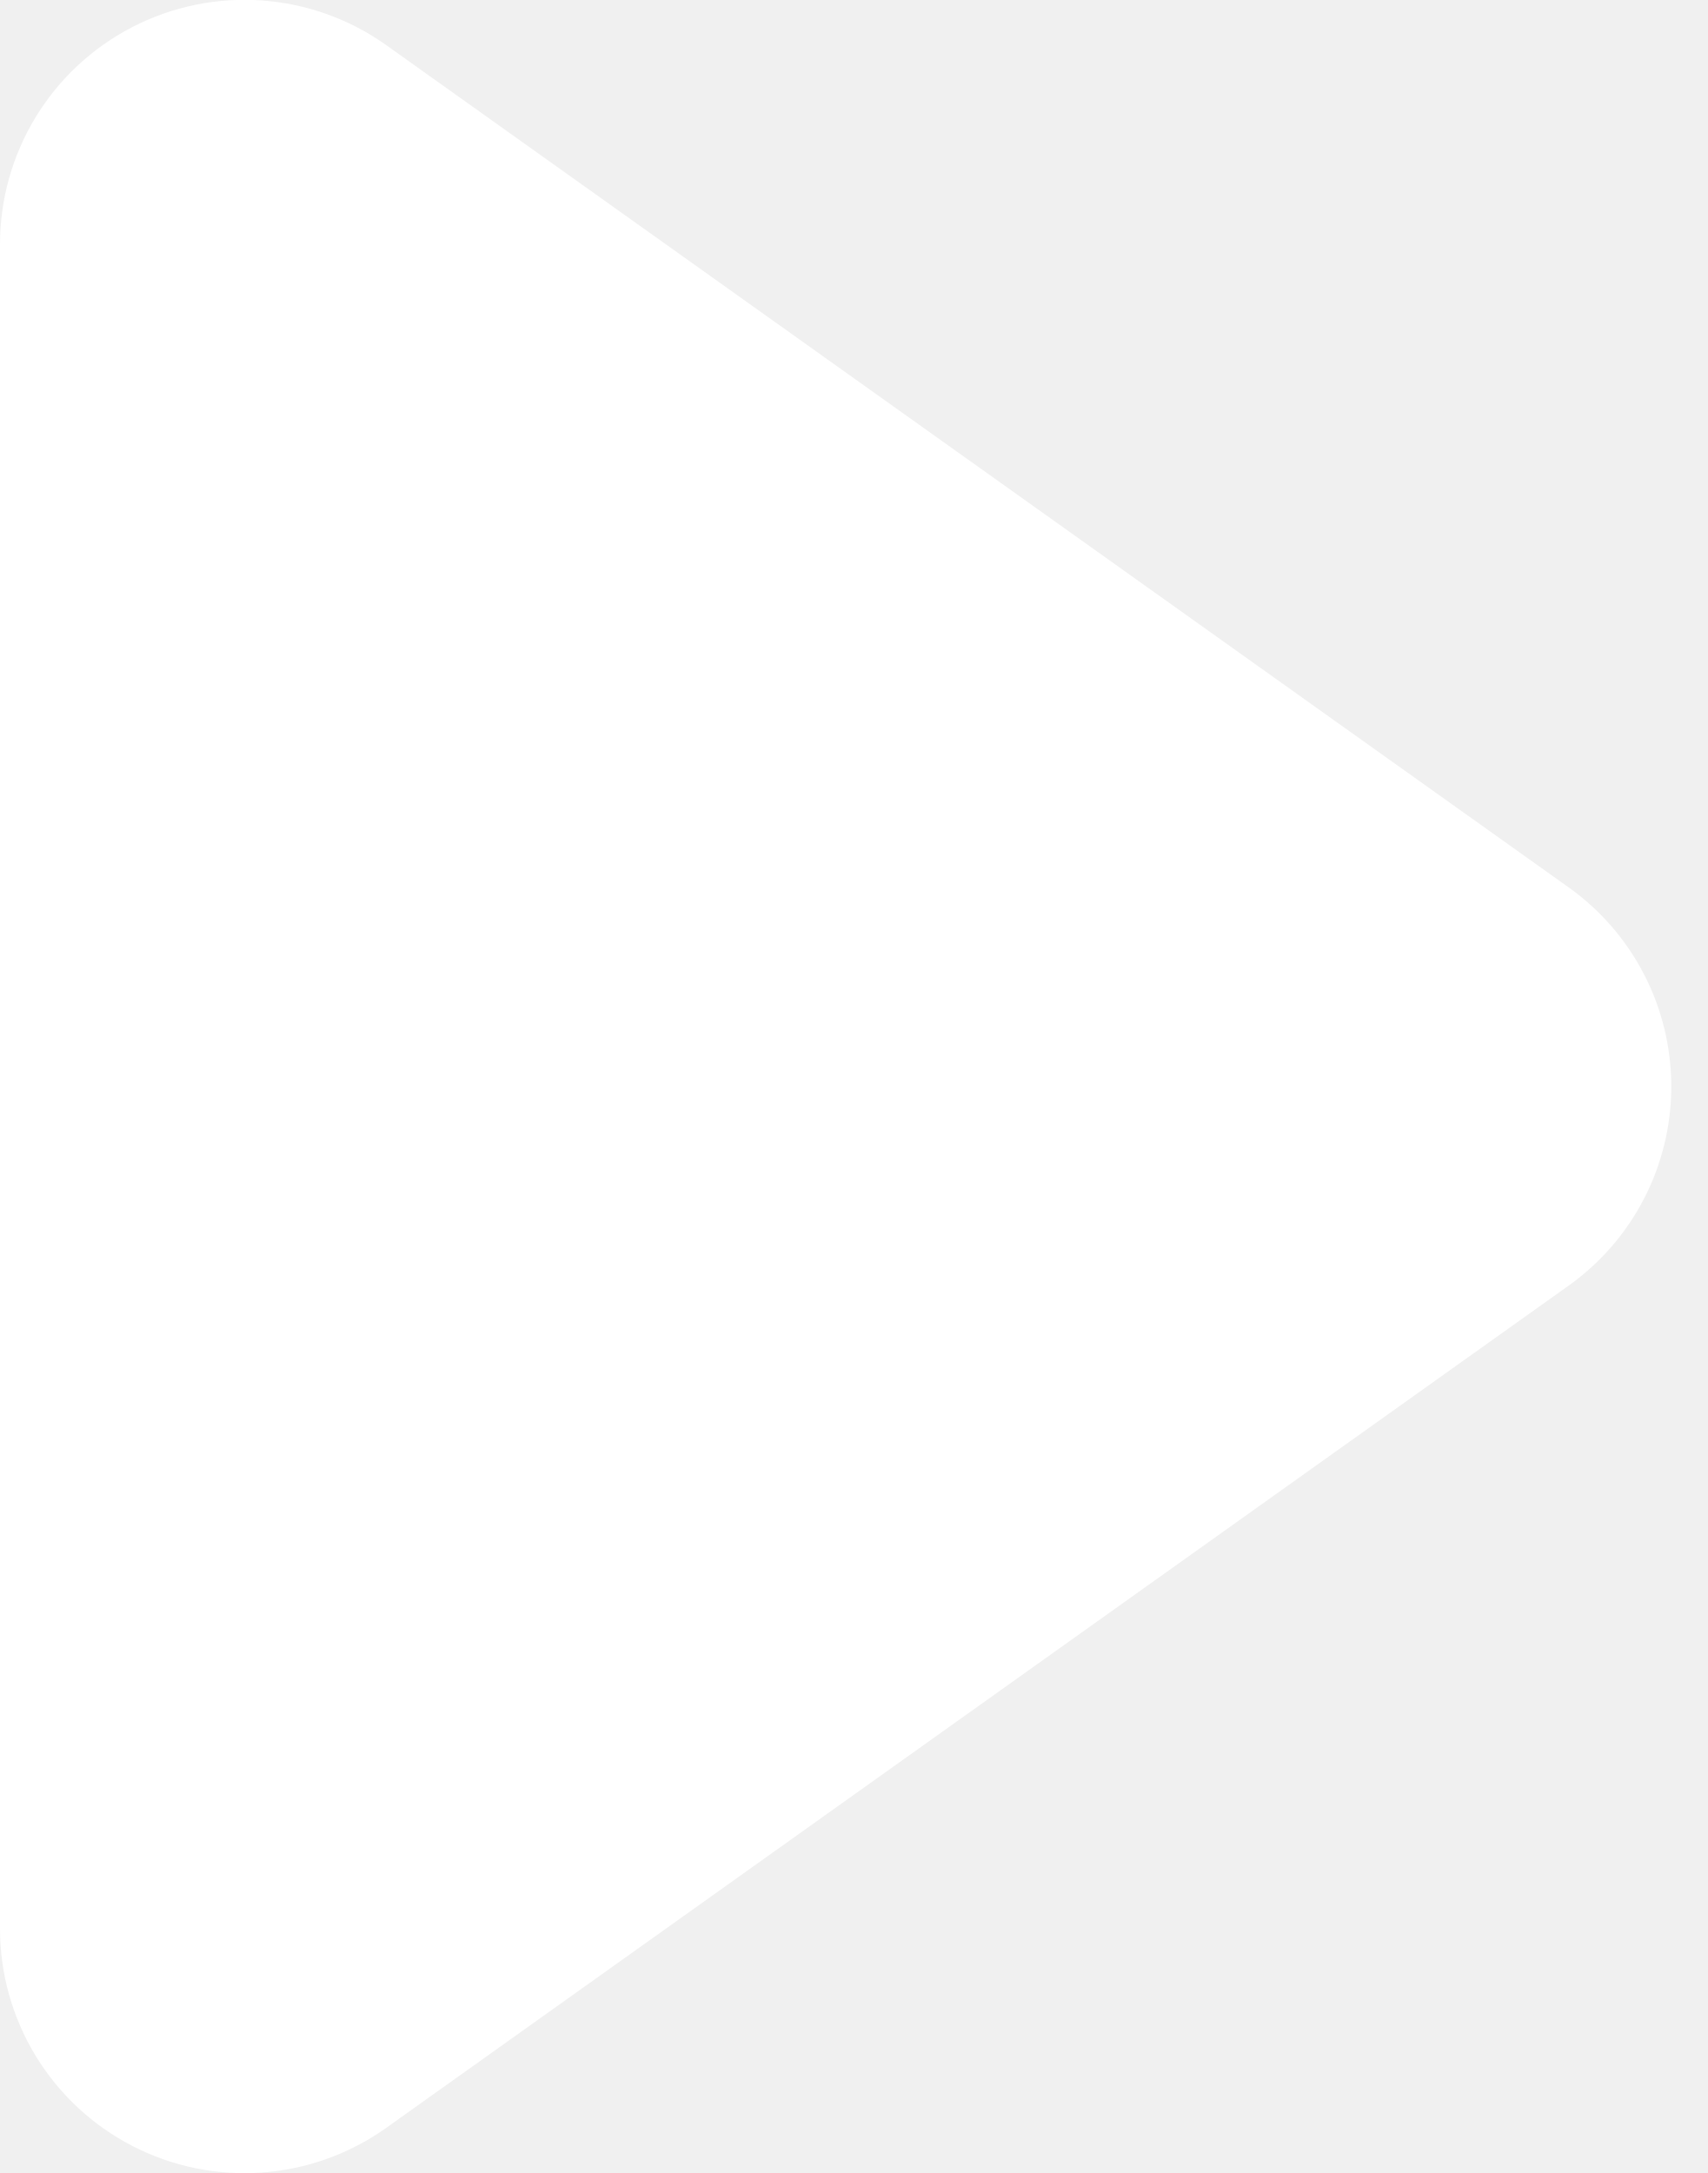
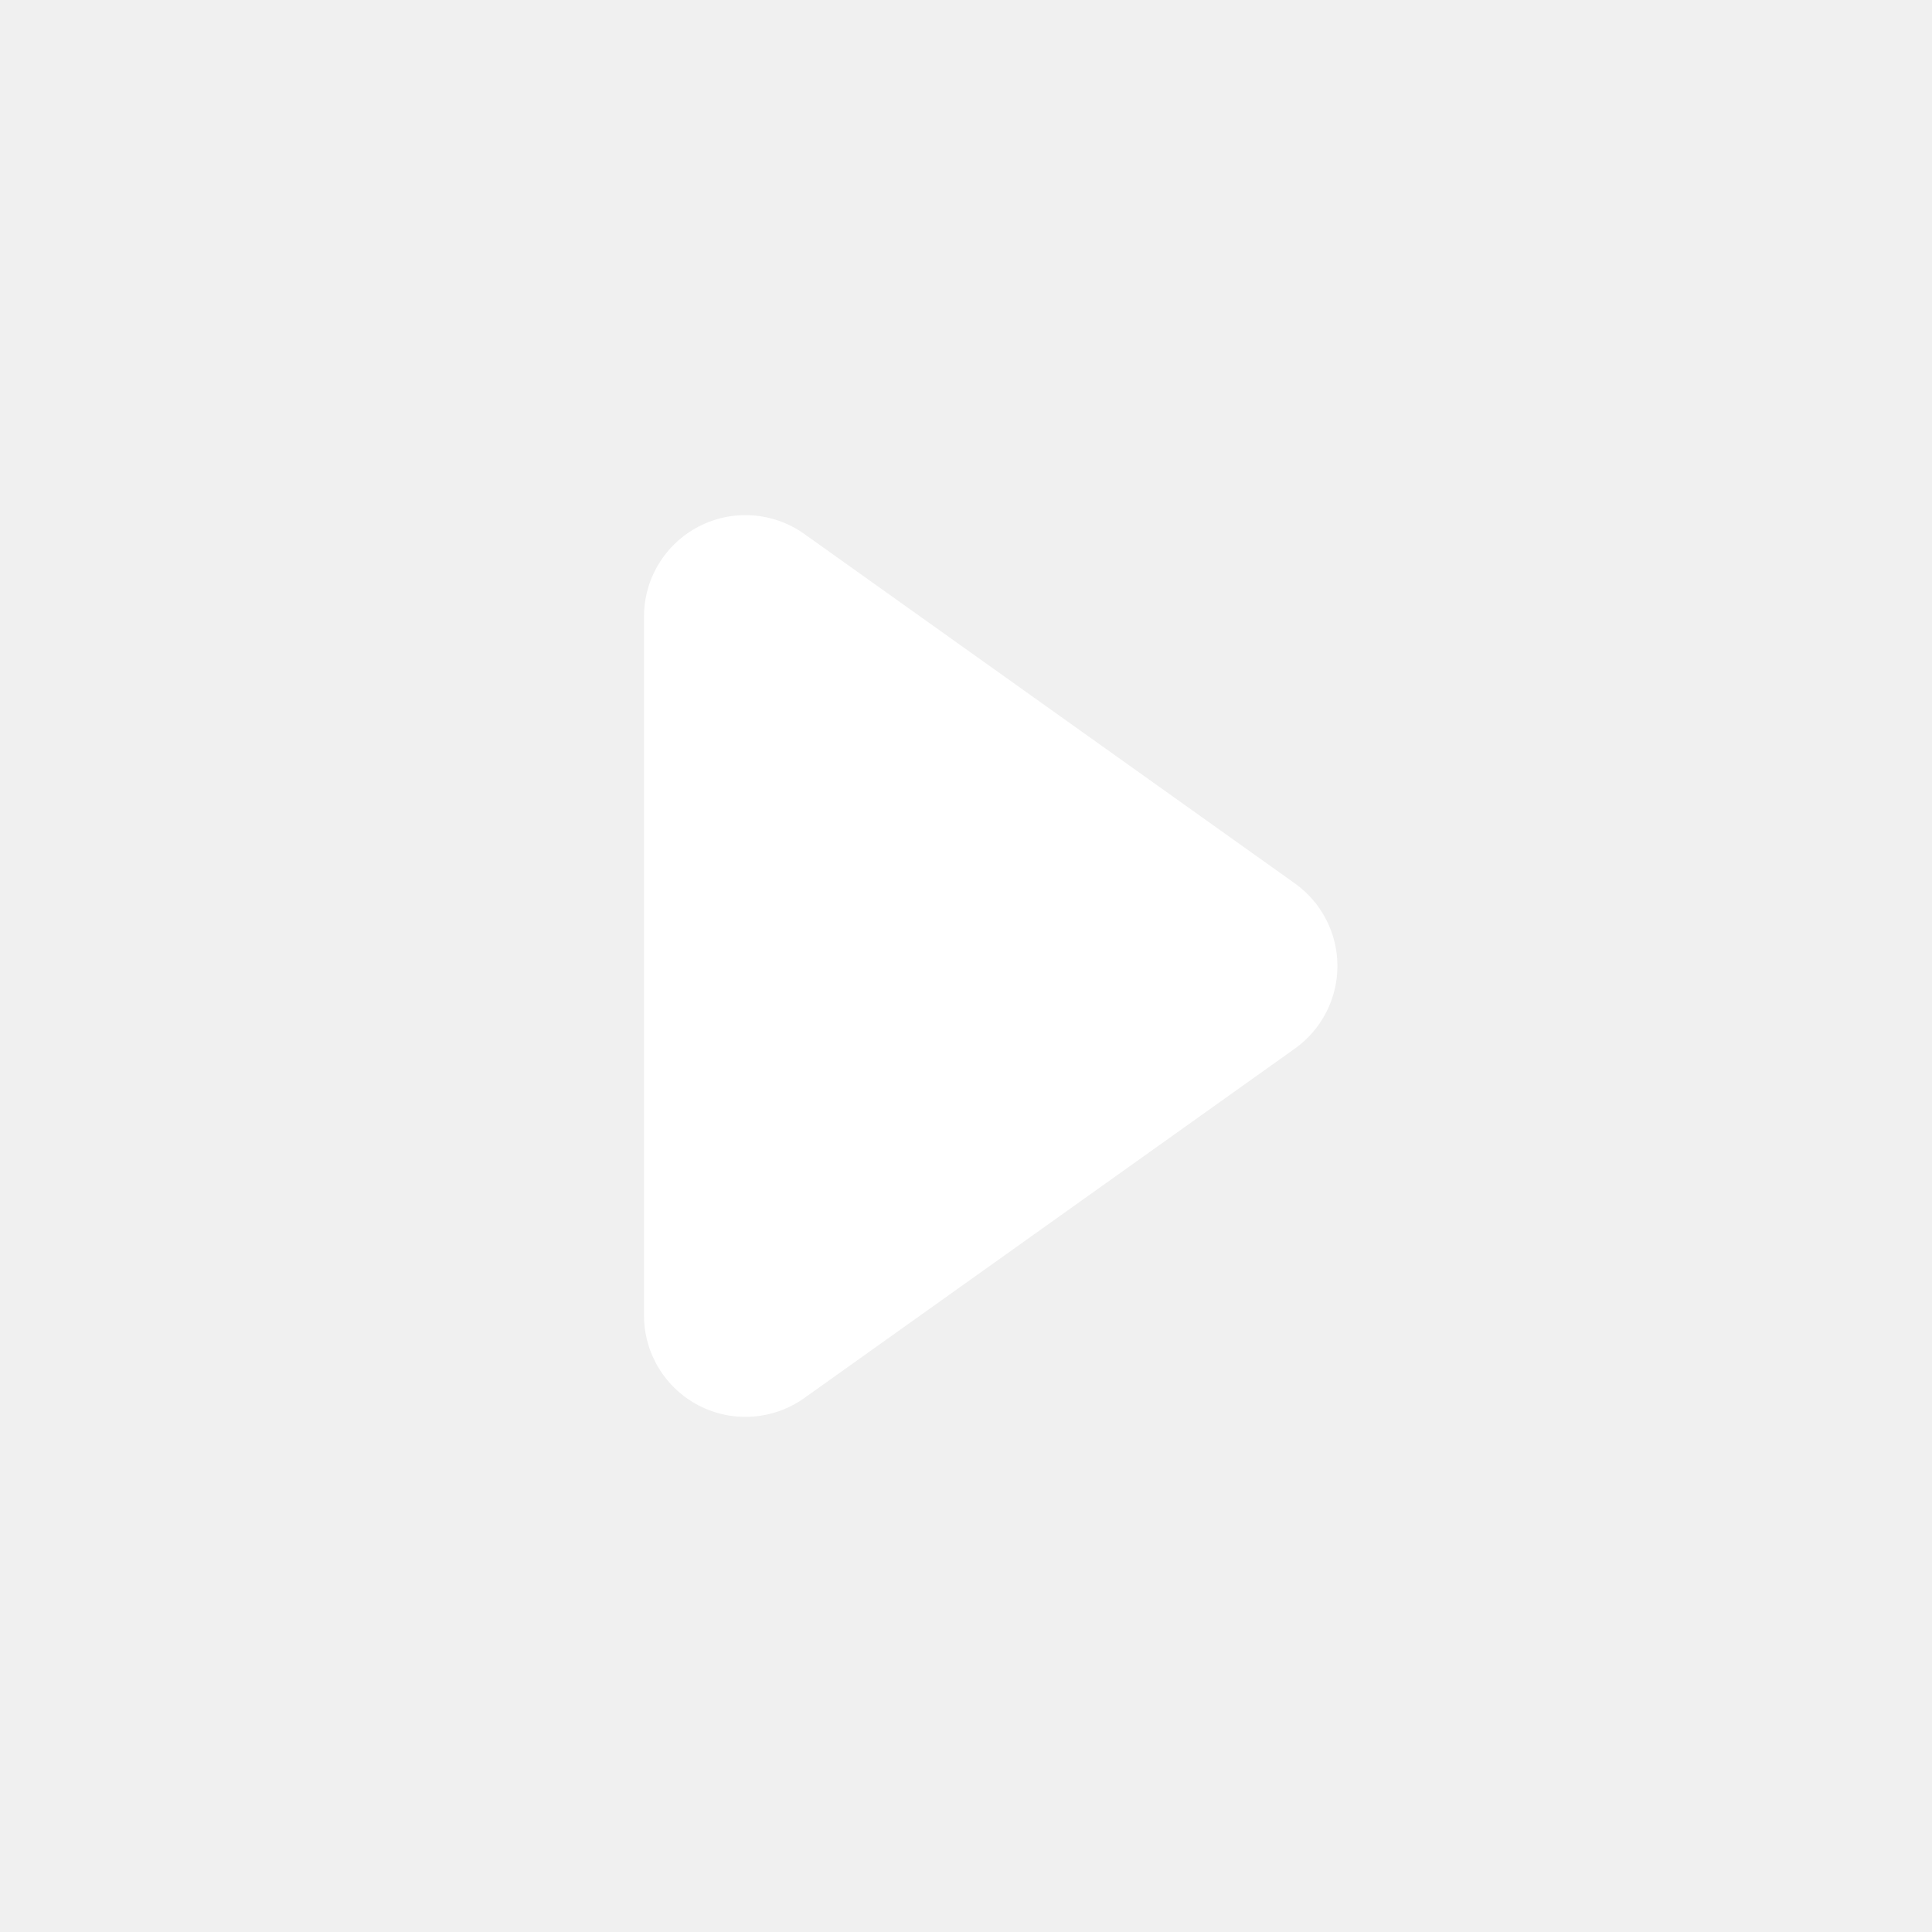
- <svg xmlns="http://www.w3.org/2000/svg" xmlns:xlink="http://www.w3.org/1999/xlink" width="11" height="14">
-   <defs>
-     <path d="M12.49 8.292l7.616 5.425a1.575 1.575 0 010 2.566l-7.616 5.425A1.575 1.575 0 0110 20.424V9.575a1.575 1.575 0 012.49-1.283z" id="a" />
-   </defs>
-   <g transform="translate(-10 -8)" fill="none" fill-rule="evenodd">
-     <mask id="b" fill="#fff">
-       <use xlink:href="#a" />
-     </mask>
-     <g mask="url(#b)" fill="#FFF">
-       <path d="M0 0h30v30H0z" />
-     </g>
-   </g>
+ <svg xmlns="http://www.w3.org/2000/svg" viewBox="0 0 30 30" fill="#fff">
+   <path d="M12.49 8.292l7.616 5.425a1.575 1.575 0 010 2.566l-7.616 5.425A1.575 1.575 0 0110 20.424V9.575a1.575 1.575 0 012.49-1.283z" id="a" />
</svg>
